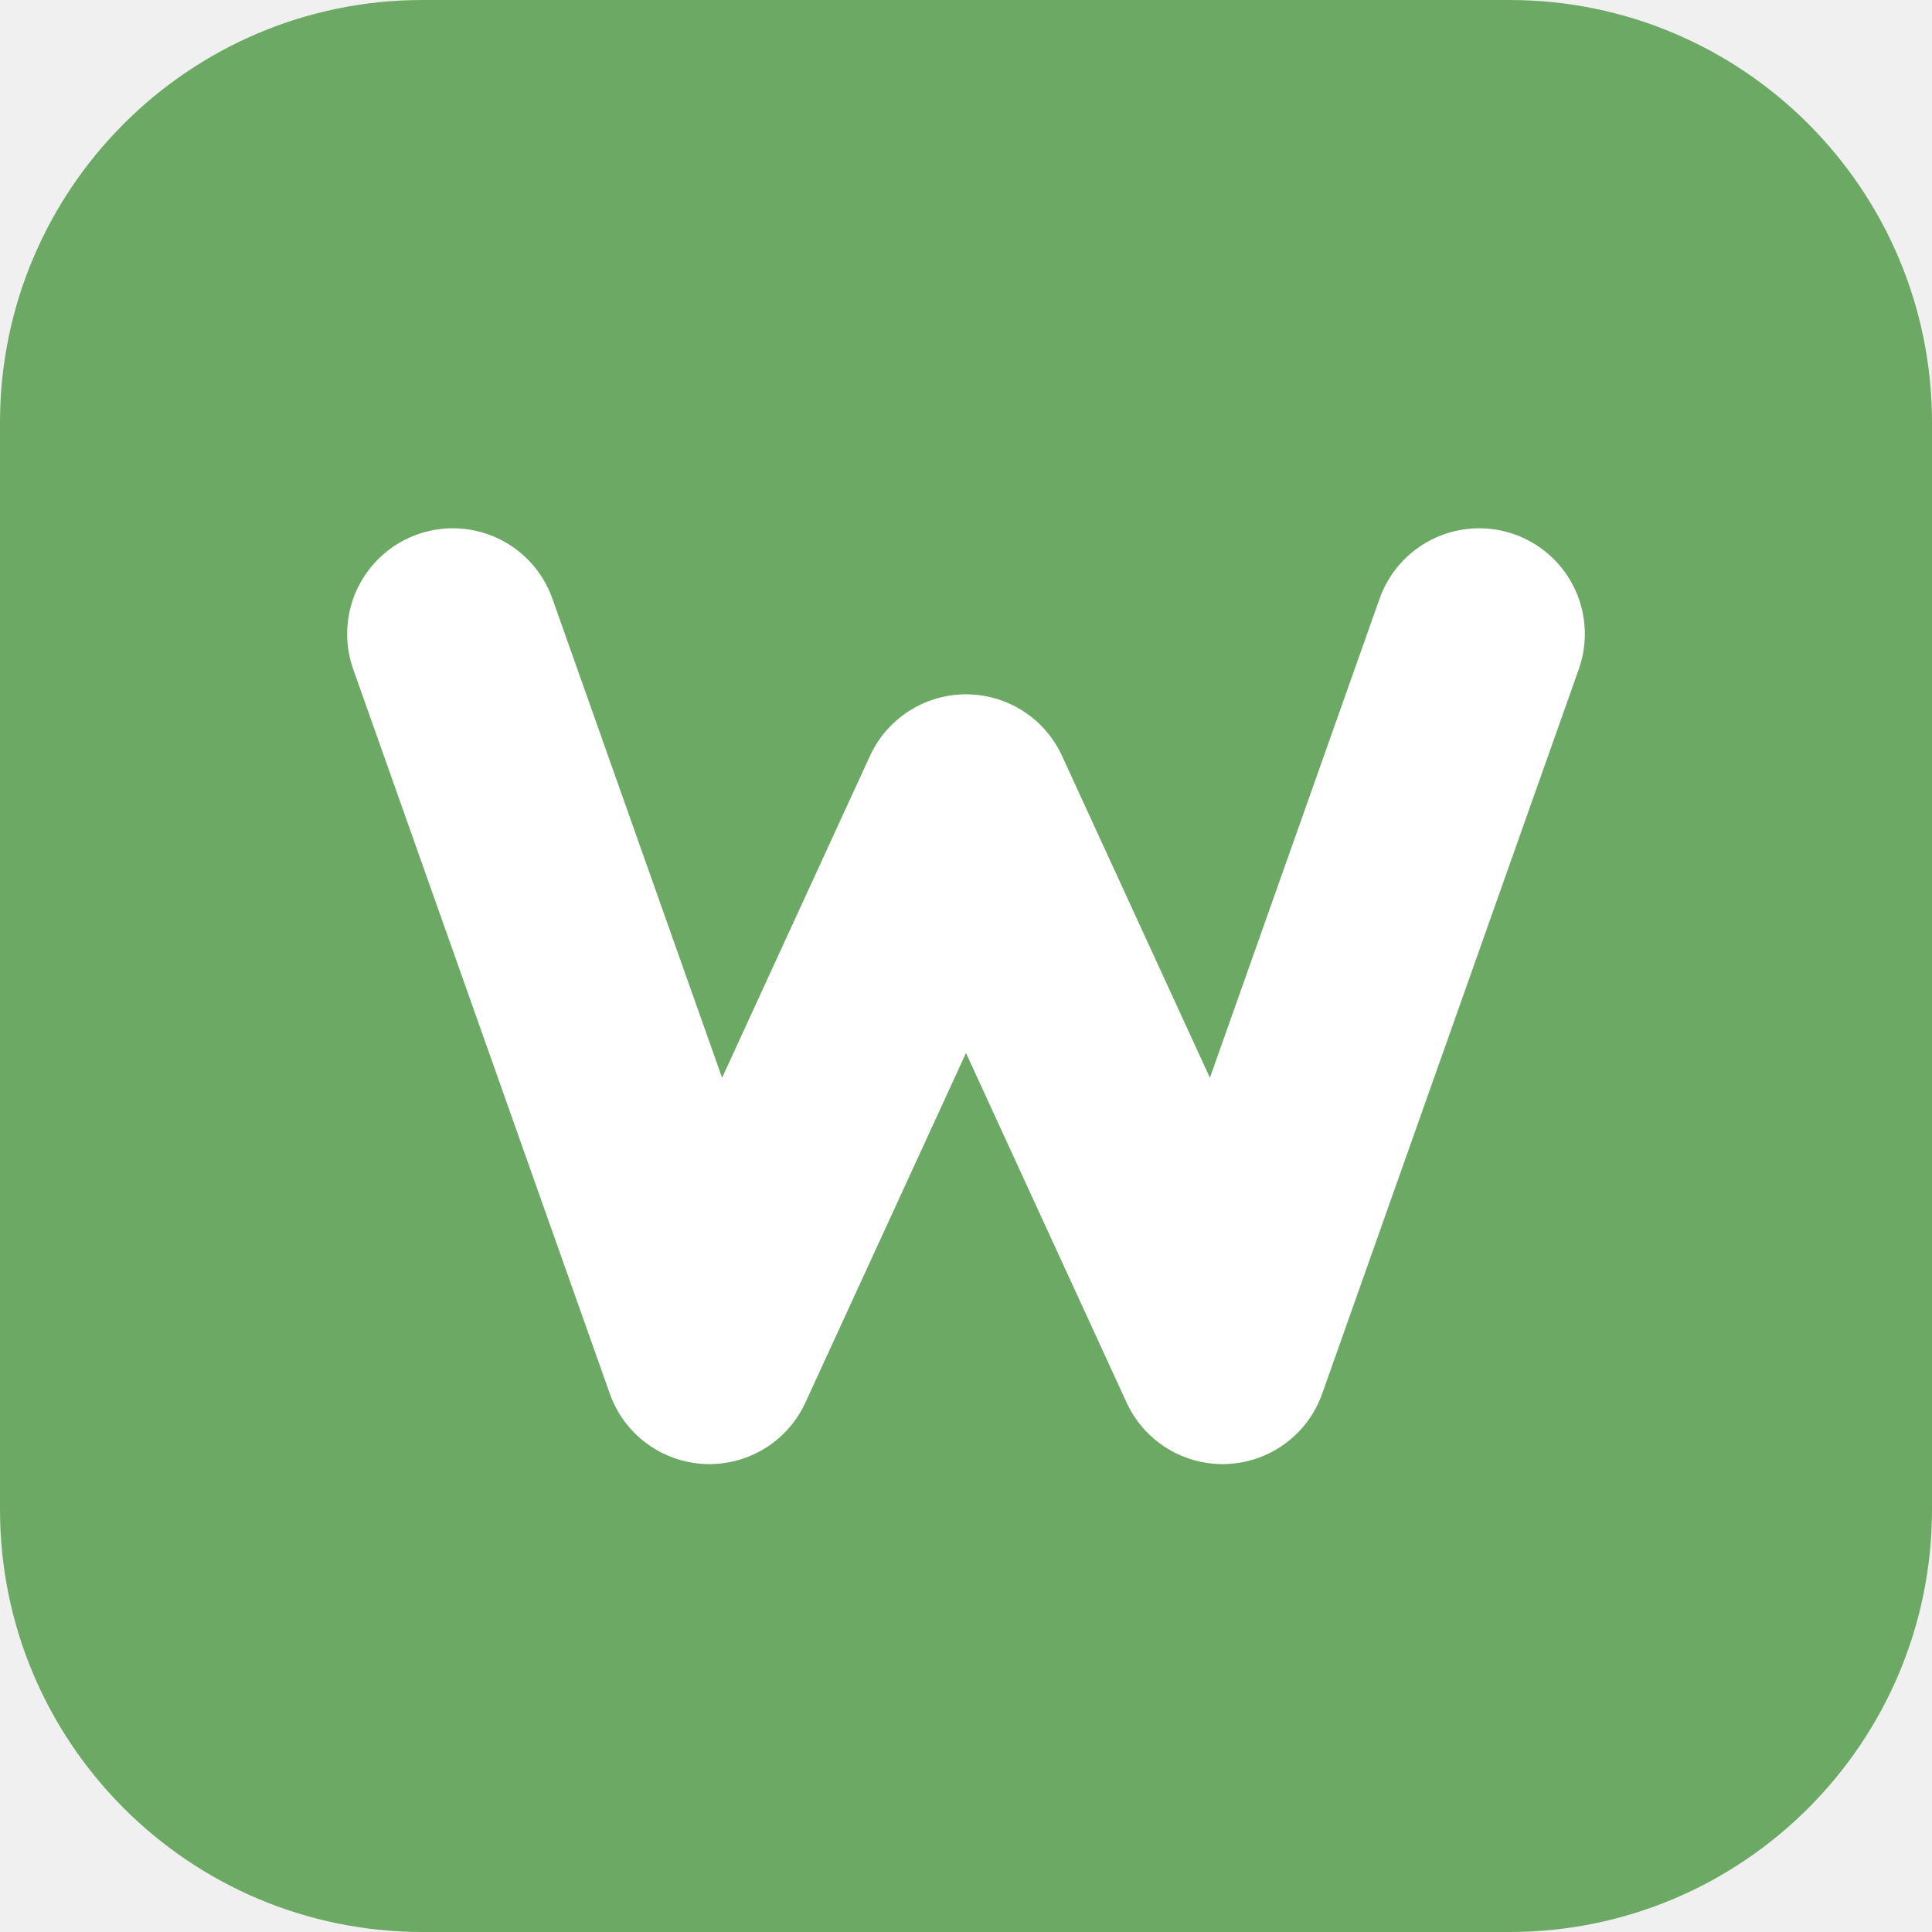
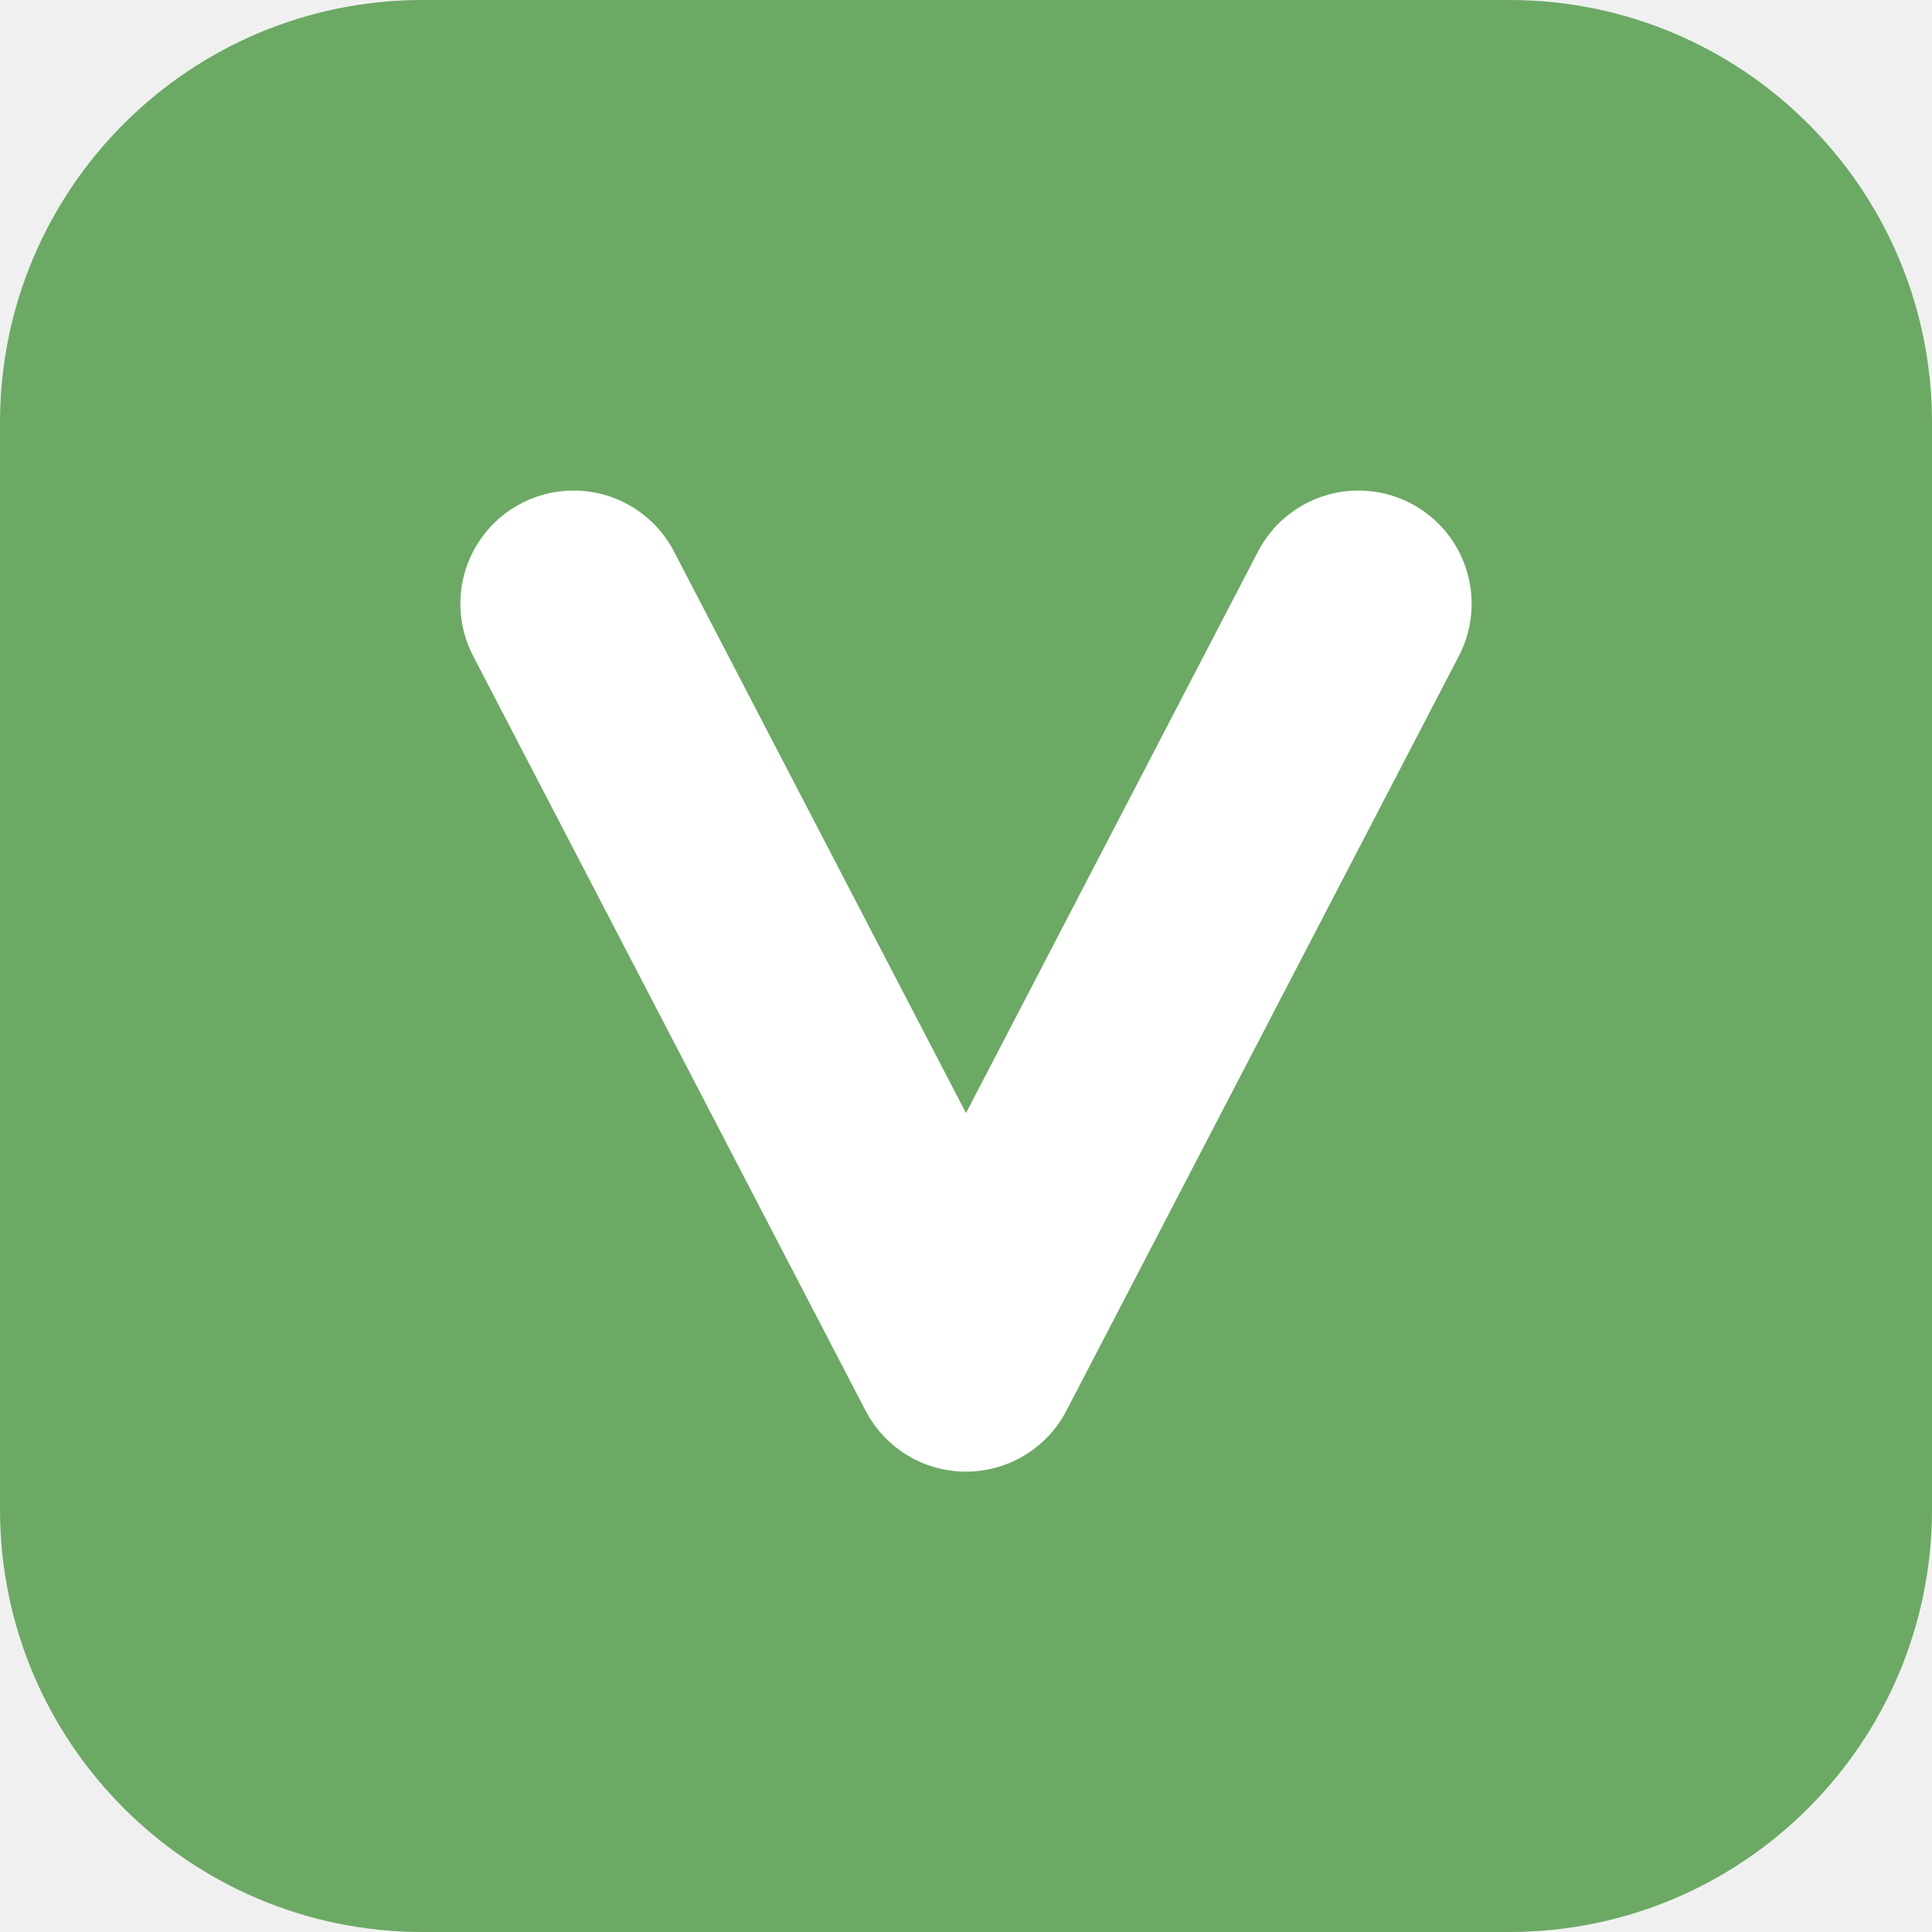
<svg xmlns="http://www.w3.org/2000/svg" viewBox="0 0 64 64">
  <rect width="64" height="64" rx="14" fill="#6ca965" />
-   <path d="M15 21l8.5 24L32 26.5 40.5 45 49 21" fill="none" stroke="#fff" stroke-width="7" stroke-linecap="round" stroke-linejoin="round" />
+   <path d="M19 20l13 25 13-25" fill="none" stroke="#fff" stroke-width="7.5" stroke-linecap="round" stroke-linejoin="round" />
</svg>
